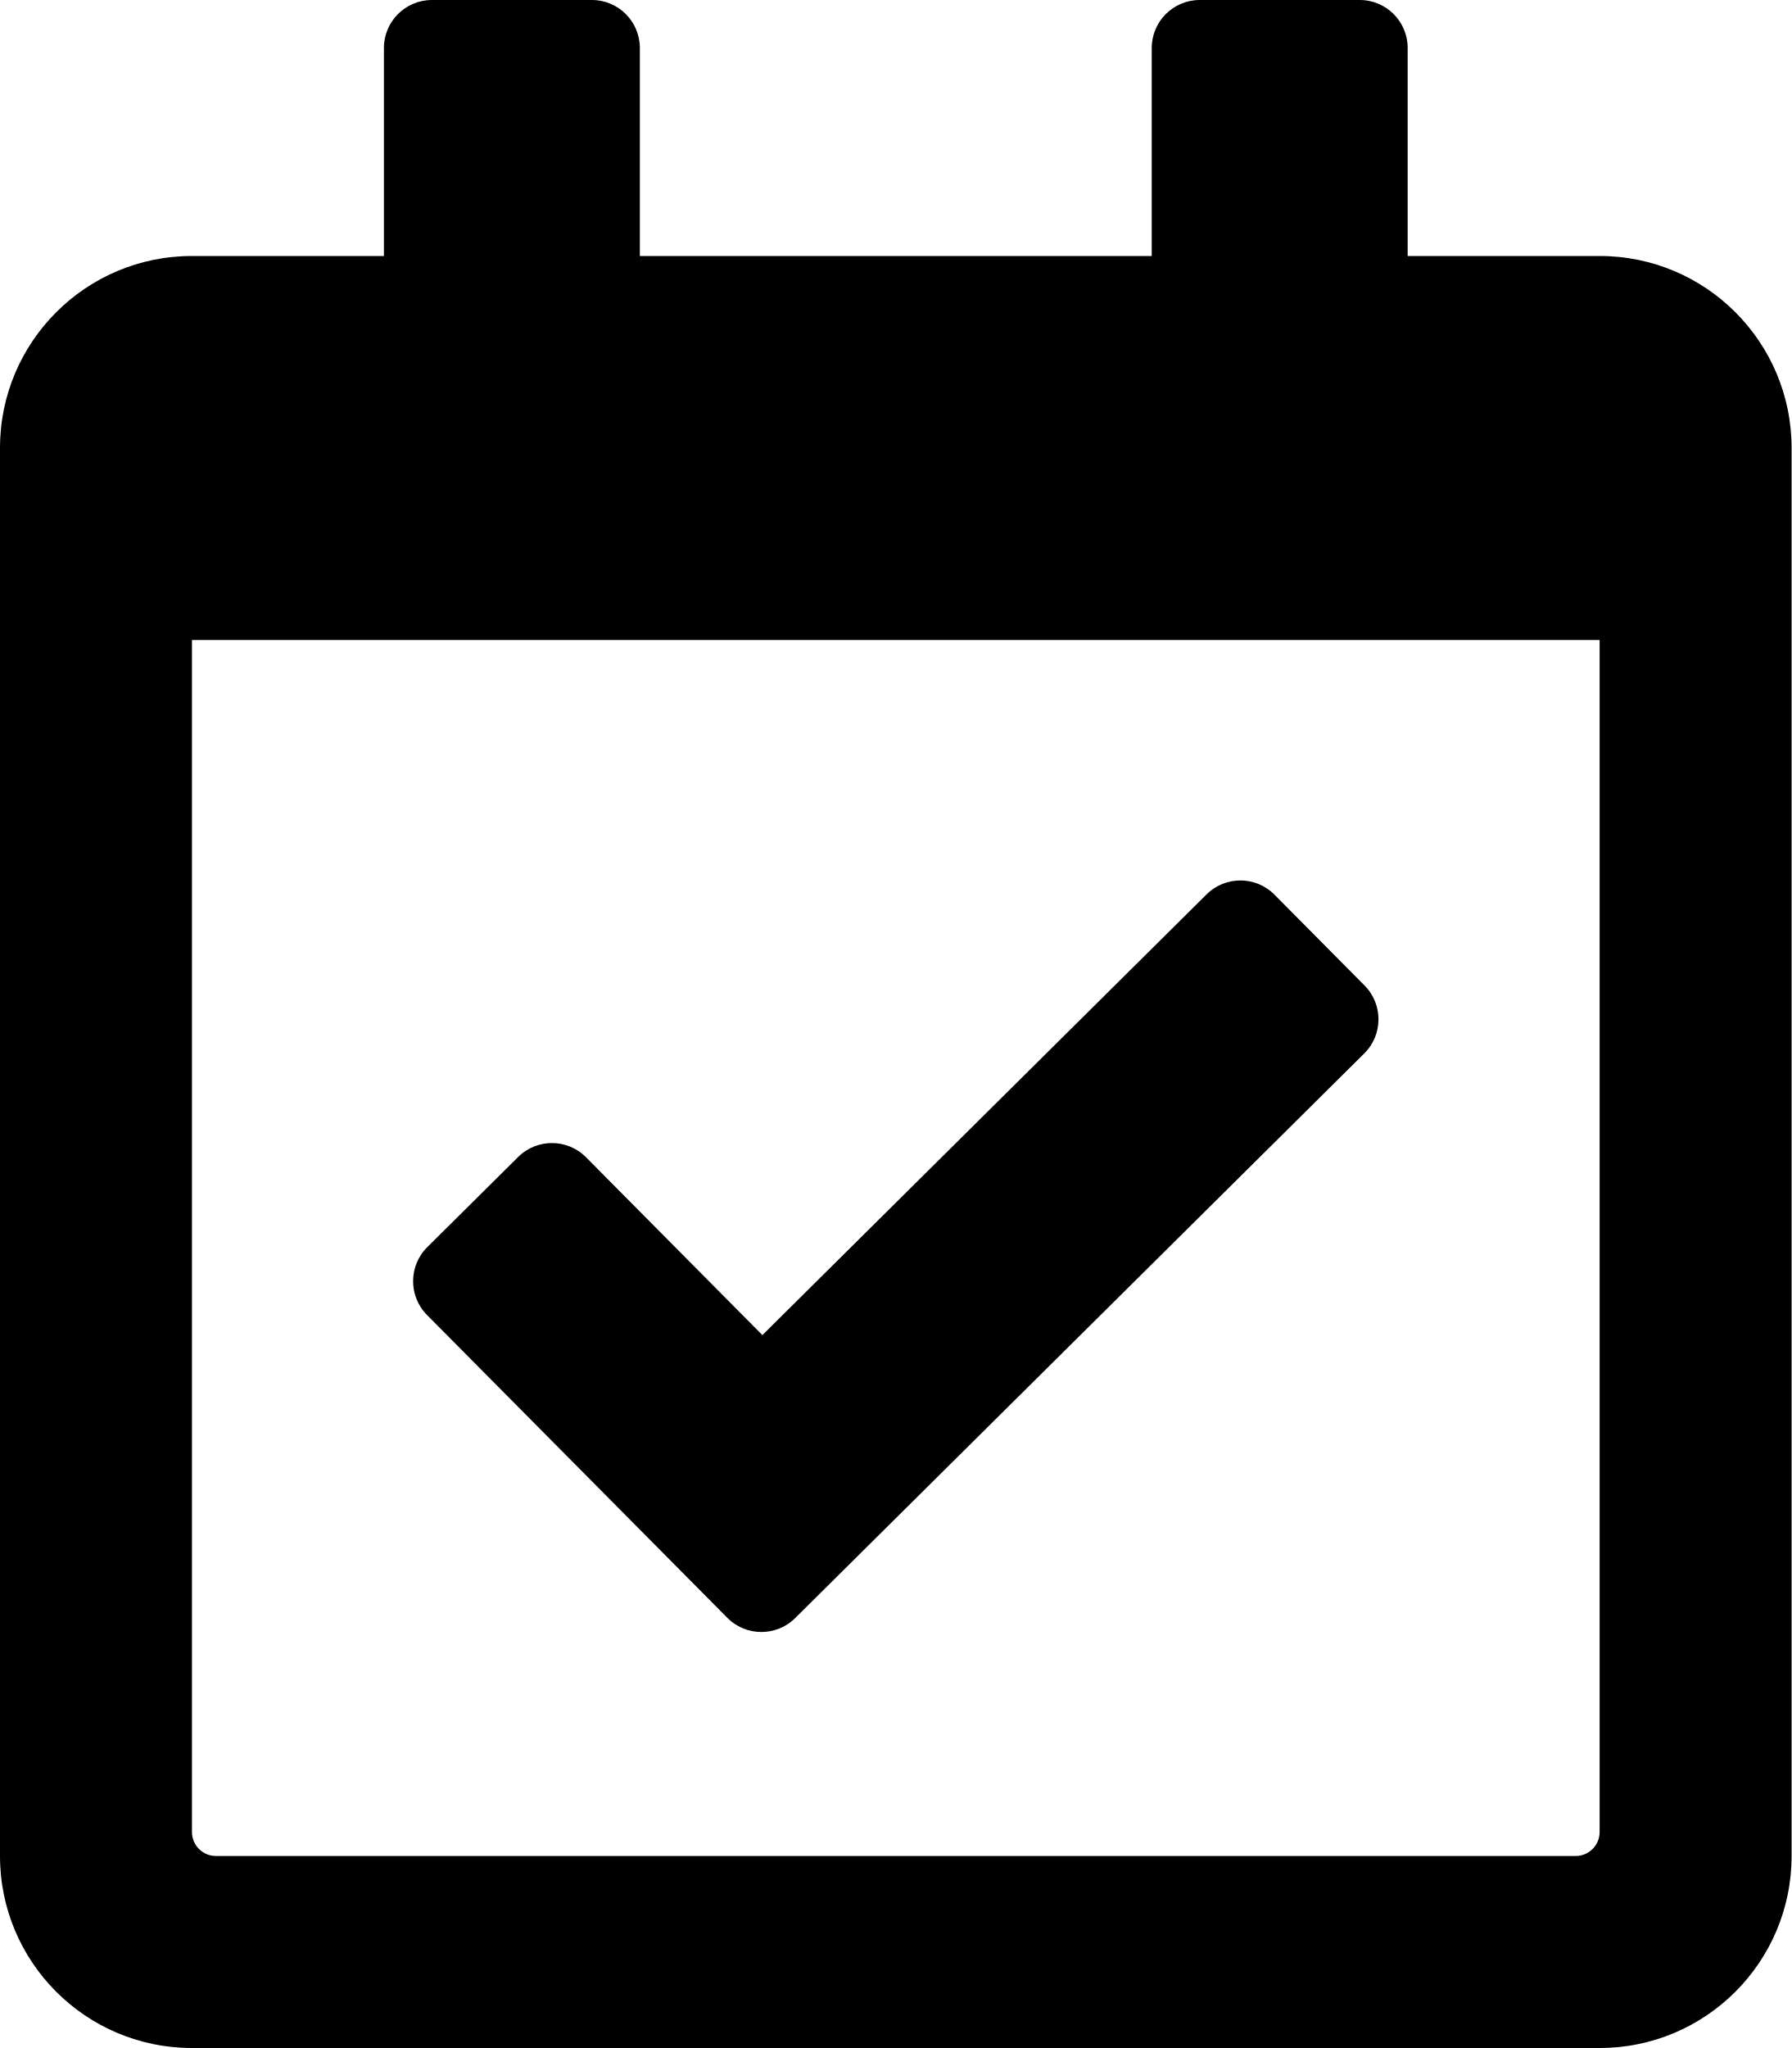
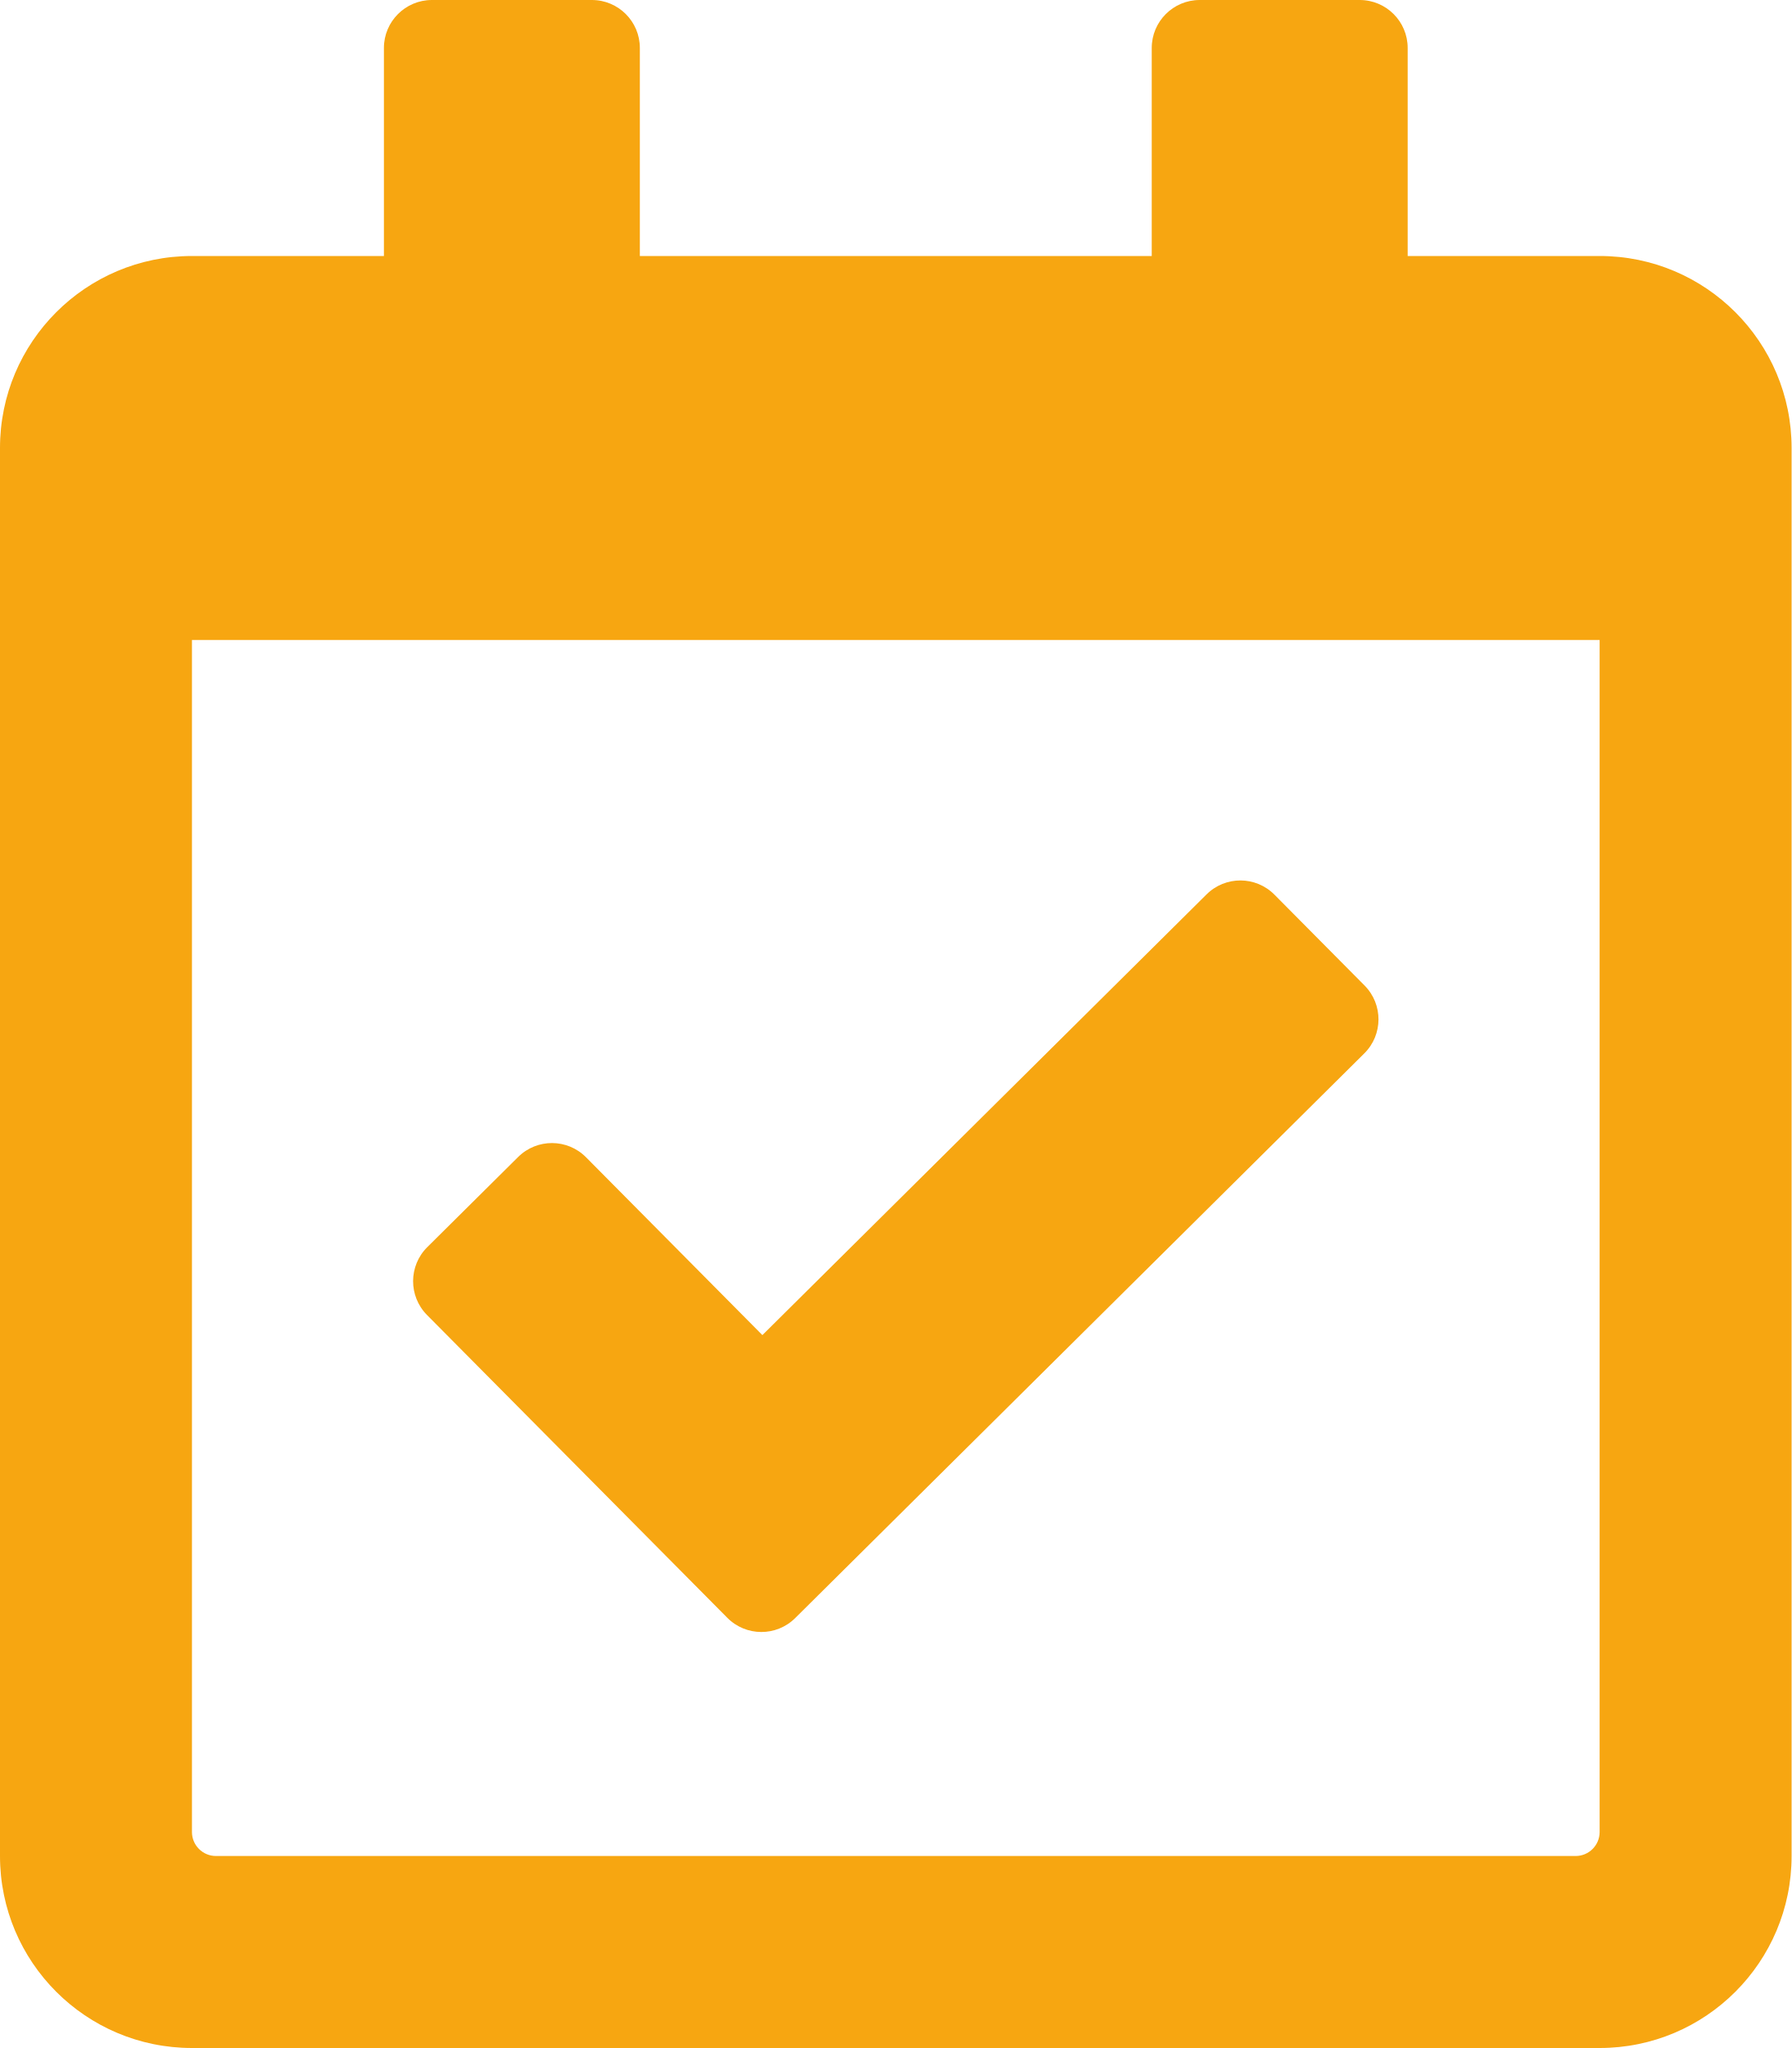
- <svg xmlns="http://www.w3.org/2000/svg" viewBox="0 0 448 512">
+ <svg xmlns="http://www.w3.org/2000/svg" fill="#f7a611" viewBox="0 0 448 512">
  <path d="M400 64h-48V12c0-6.627-5.373-12-12-12h-40c-6.627 0-12 5.373-12 12v52H160V12c0-6.627-5.373-12-12-12h-40c-6.627 0-12 5.373-12 12v52H48C21.49 64 0 85.49 0 112v352c0 26.51 21.49 48 48 48h352c26.51 0 48-21.49 48-48V112c0-26.51-21.49-48-48-48zm-6 400H54a6 6 0 0 1-6-6V160h352v298a6 6 0 0 1-6 6zm-52.849-200.65L198.842 404.519c-4.705 4.667-12.303 4.637-16.971-.068l-75.091-75.699c-4.667-4.705-4.637-12.303.068-16.971l22.719-22.536c4.705-4.667 12.303-4.637 16.97.069l44.104 44.461 111.072-110.181c4.705-4.667 12.303-4.637 16.971.068l22.536 22.718c4.667 4.705 4.636 12.303-.069 16.97z" />
</svg>
